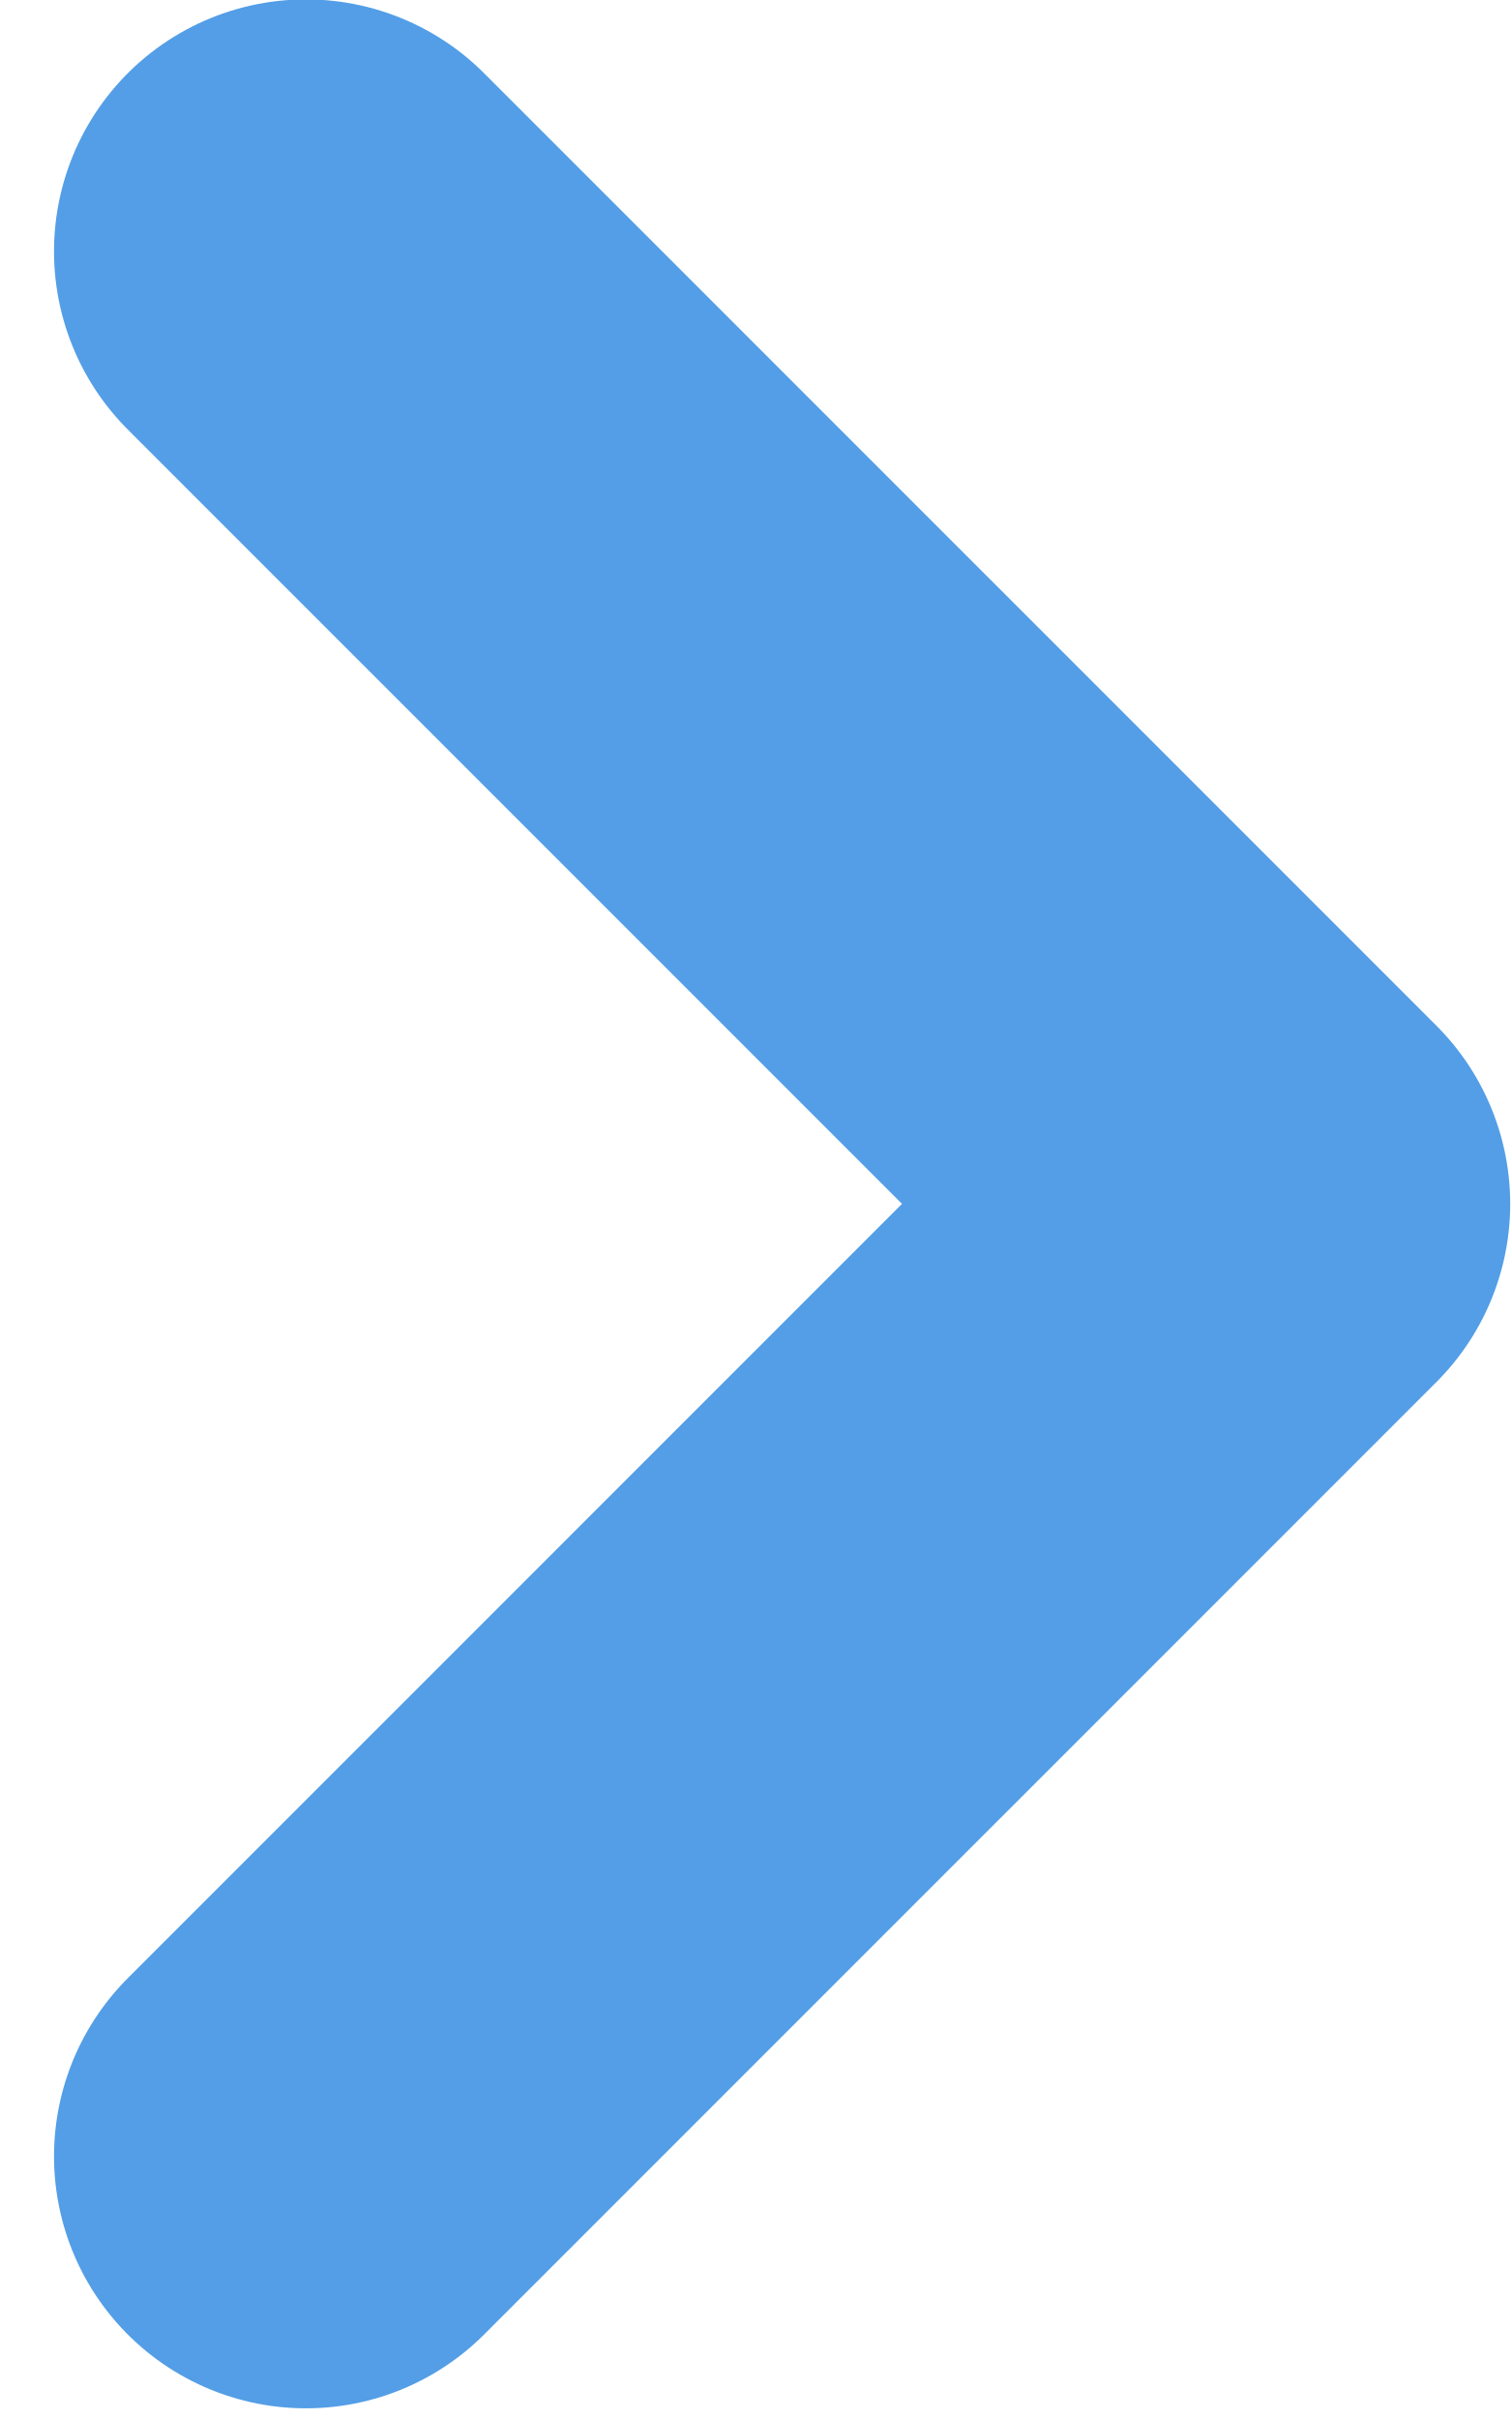
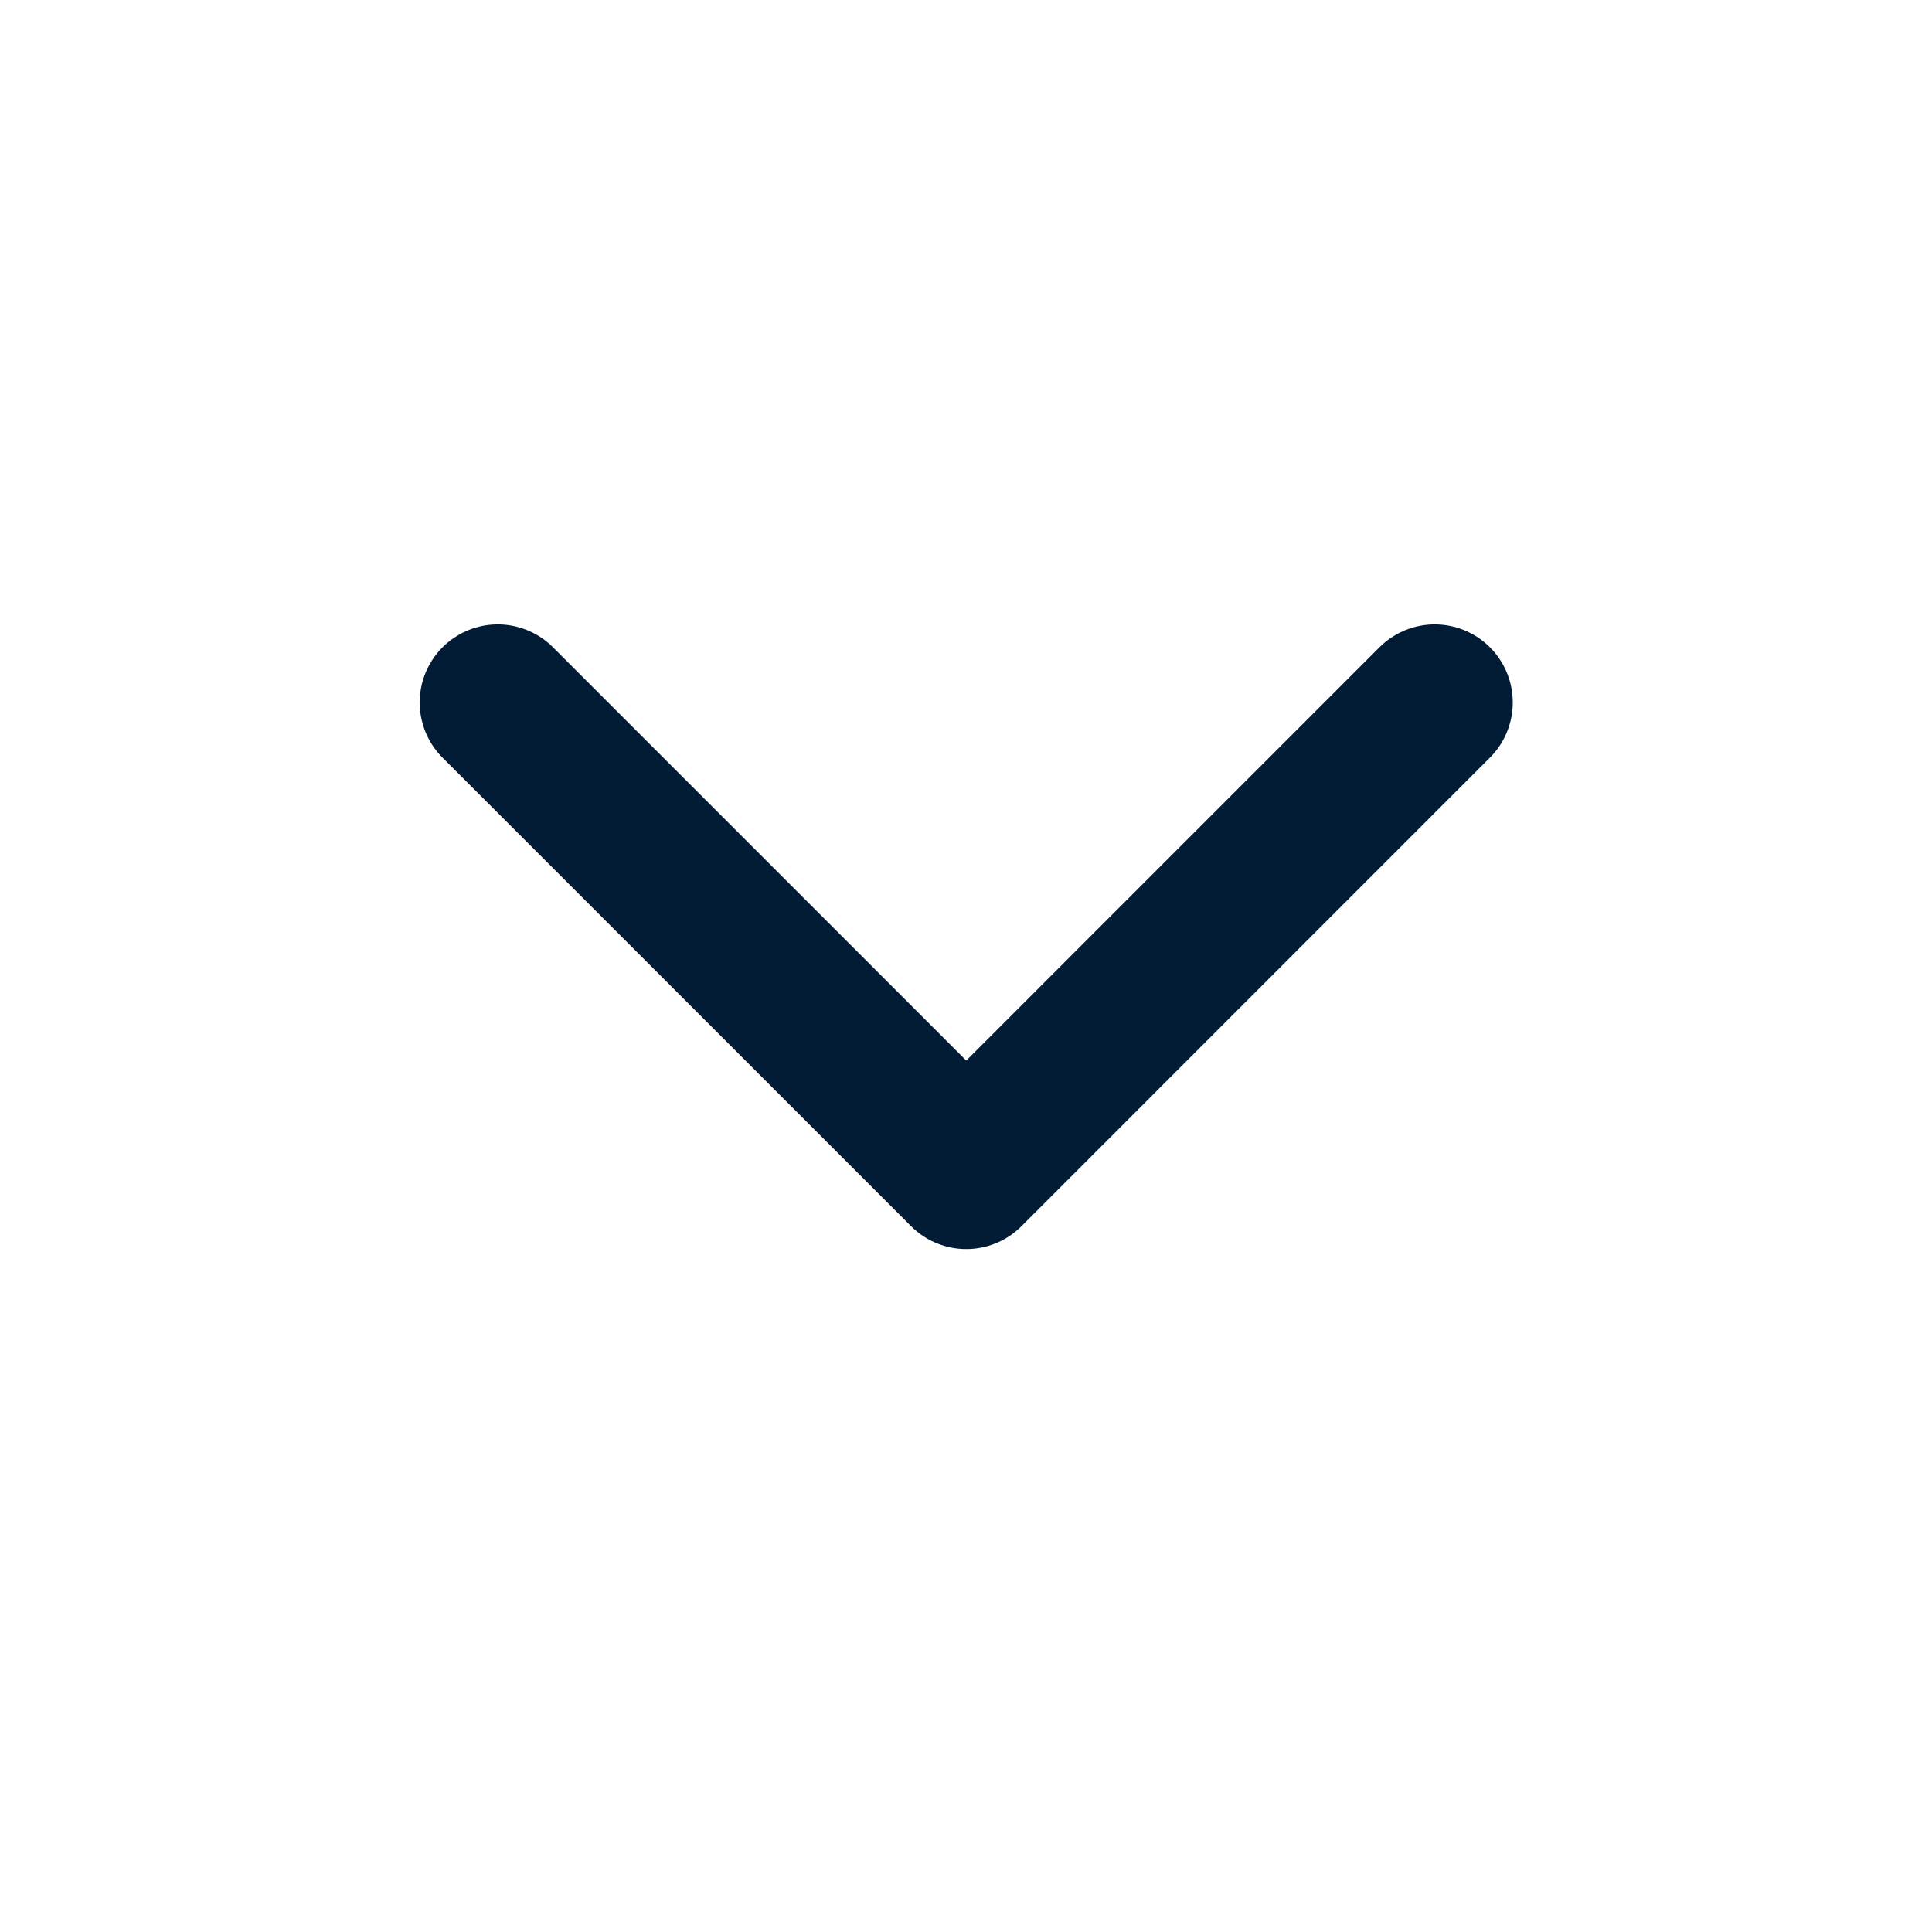
- <svg xmlns="http://www.w3.org/2000/svg" width="15" height="24" viewBox="0 0 15 24" fill="none">
-   <path d="M3.036 2.494L12.487 11.944L3.036 21.394" stroke="#539EE6" stroke-width="5" stroke-linecap="round" stroke-linejoin="round" />
+ <svg xmlns="http://www.w3.org/2000/svg" width="22" height="22" viewBox="0 0 22 22" fill="none">
+   <path d="M5.668 7.999L11.003 13.334L16.337 7.999" stroke="#021C36" stroke-width="1.778" stroke-linecap="round" stroke-linejoin="round" />
</svg>
